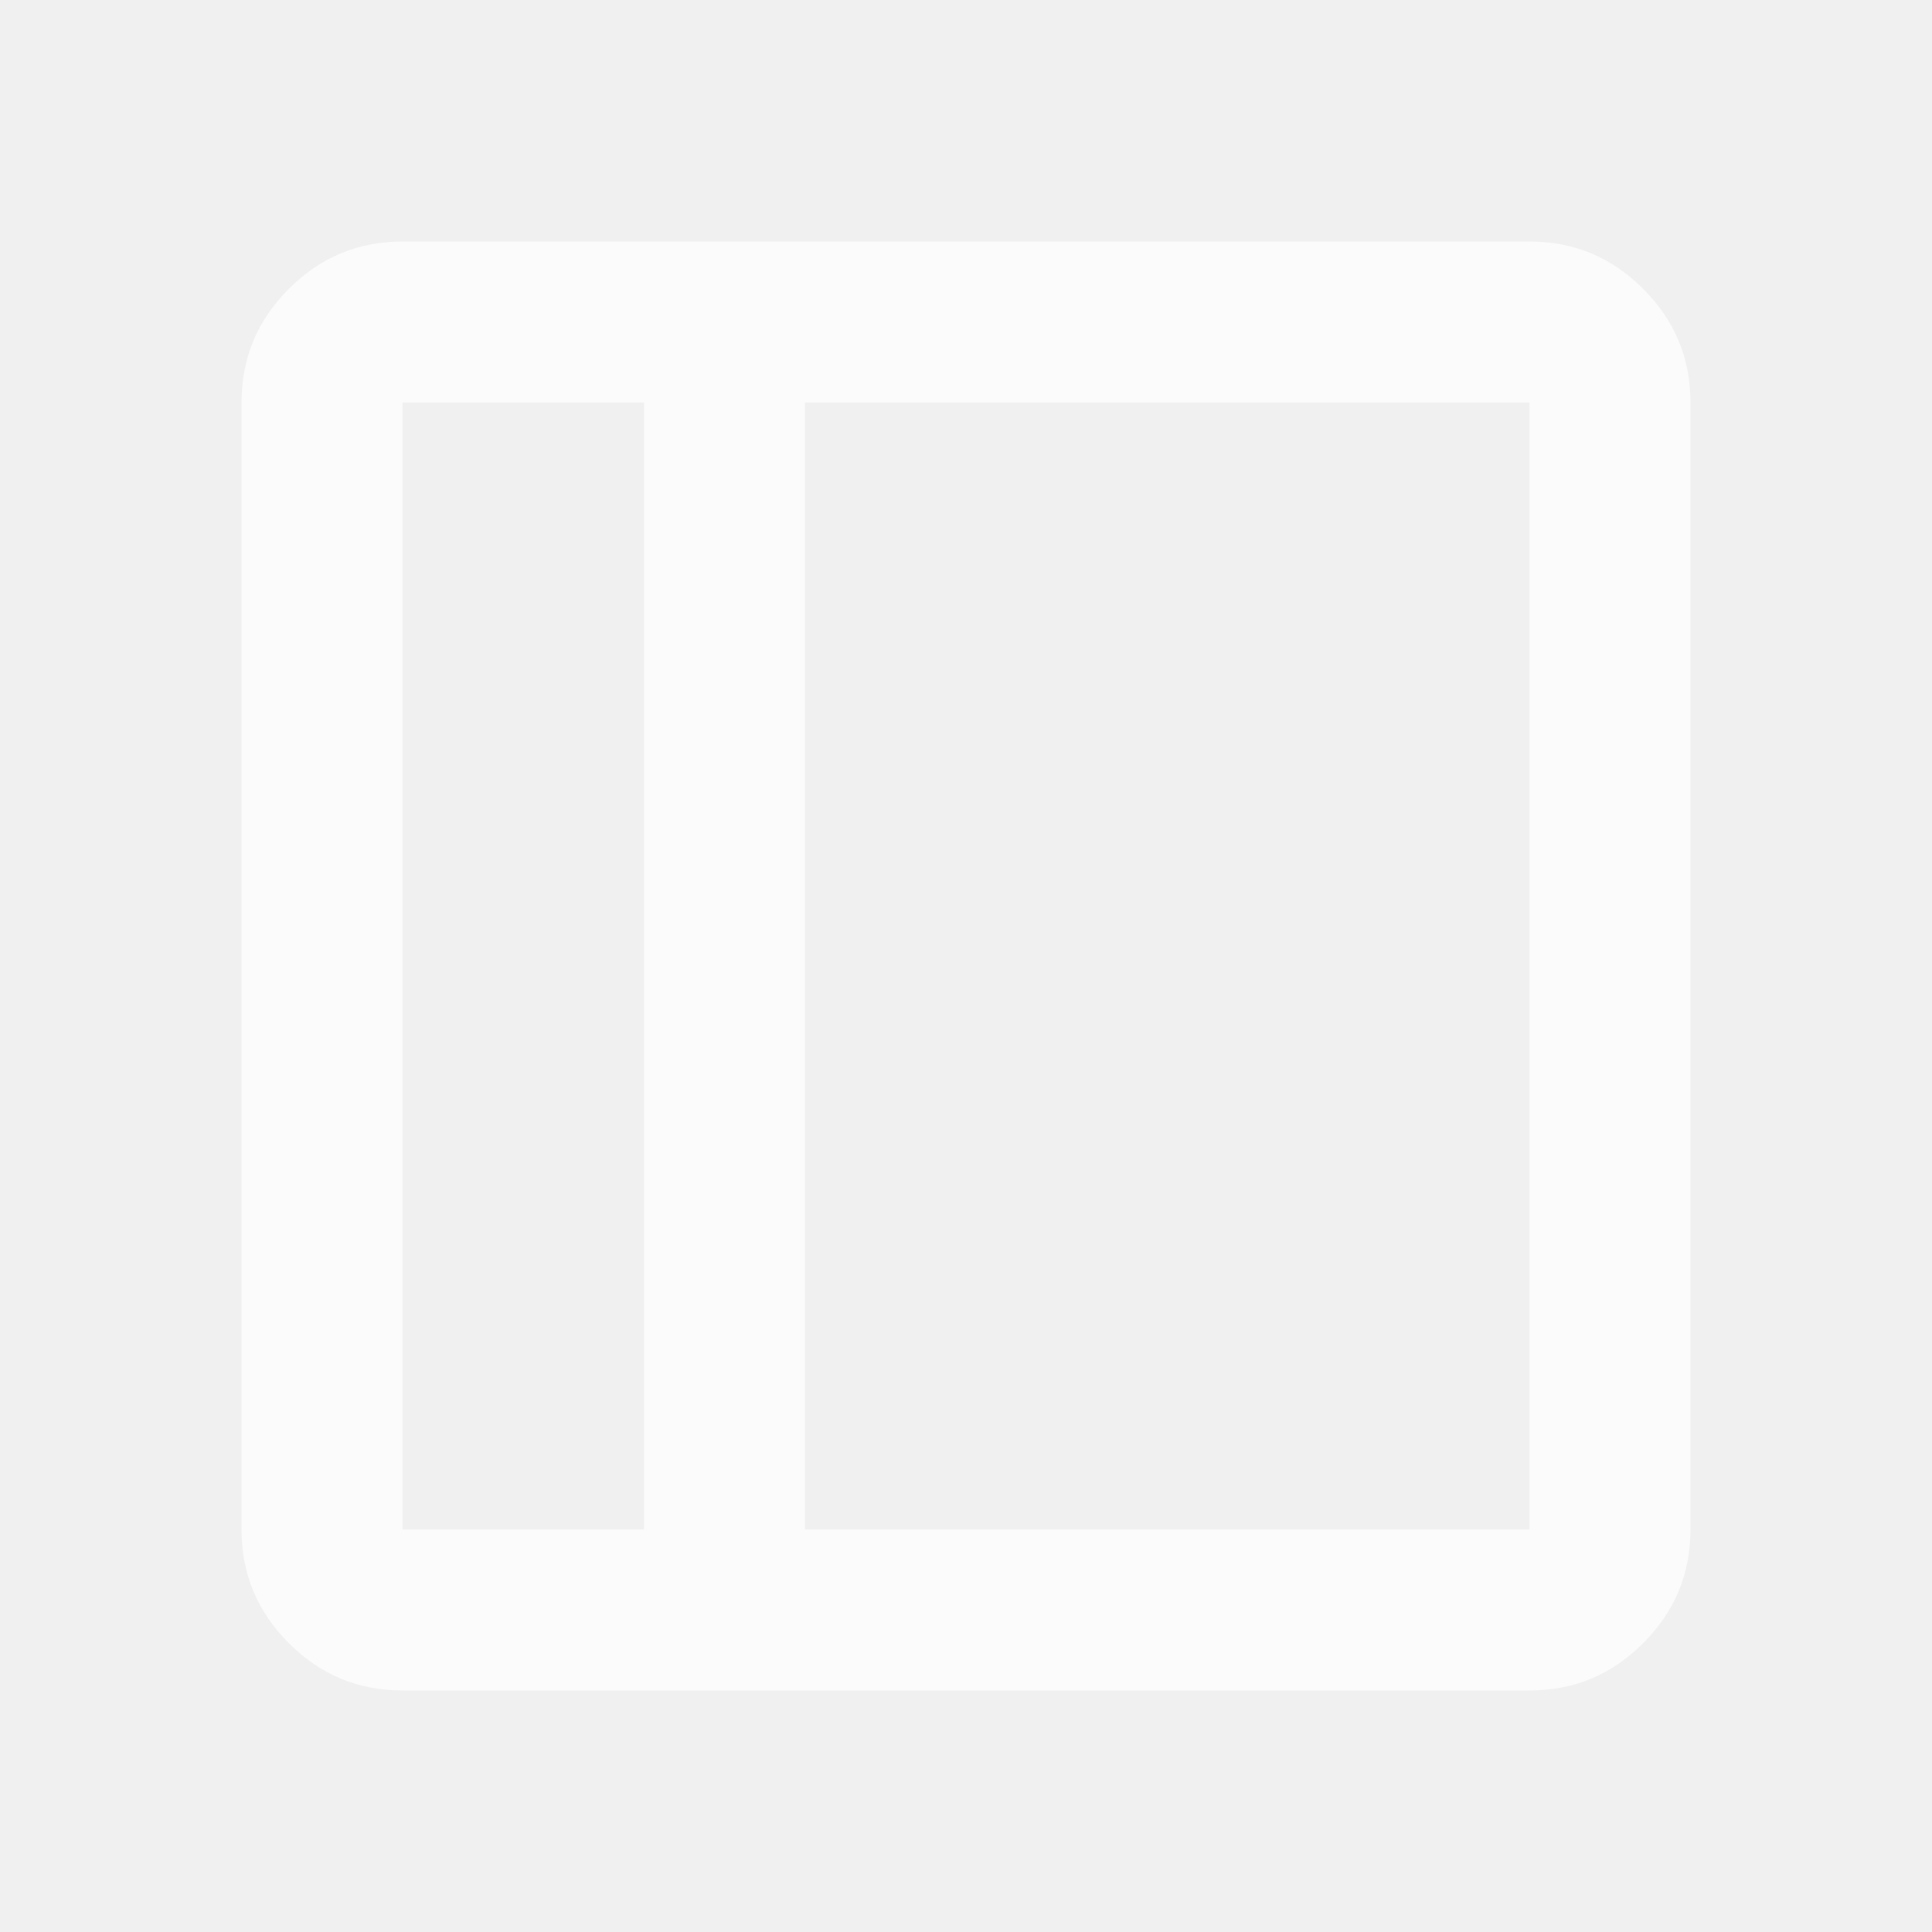
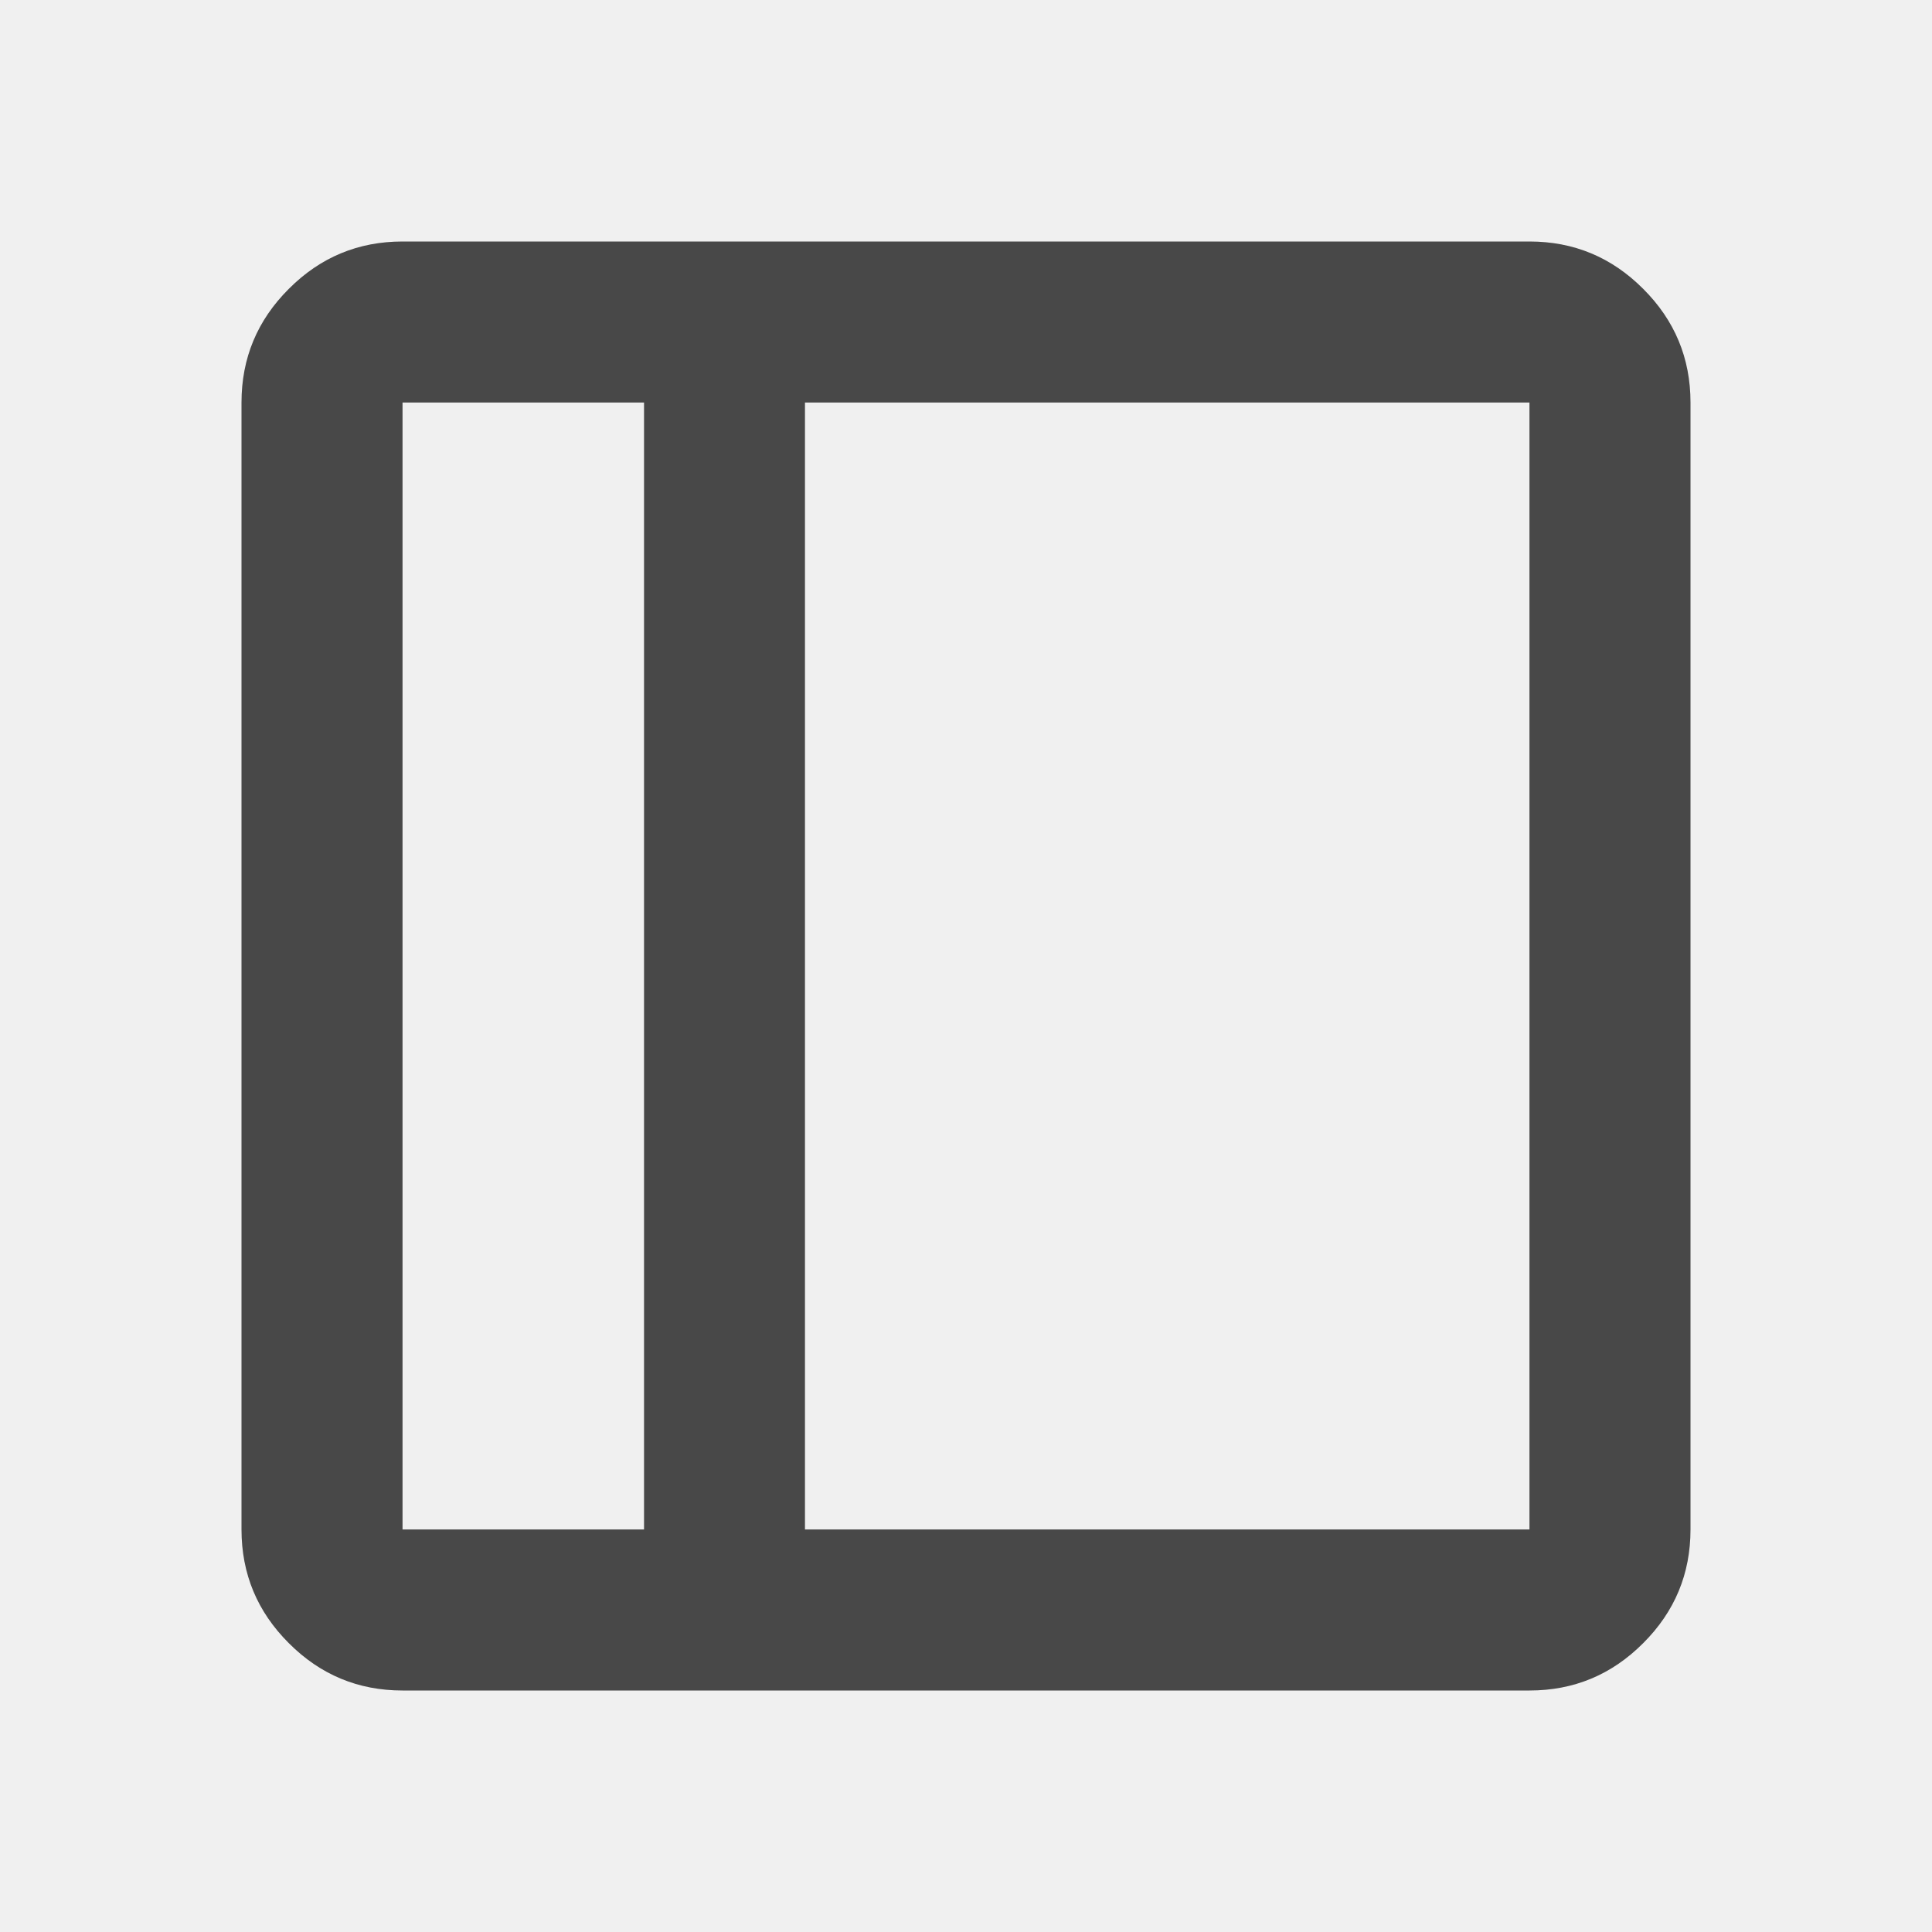
<svg xmlns="http://www.w3.org/2000/svg" width="20" height="20" viewBox="0 0 20 20" fill="none">
  <g opacity="0.7">
    <mask id="mask0_1788_9372" style="mask-type:alpha" maskUnits="userSpaceOnUse" x="0" y="0" width="20" height="20">
      <rect width="20" height="20" fill="#D9D9D9" />
    </mask>
    <g mask="url(#mask0_1788_9372)">
-       <path d="M4.167 17.5C3.708 17.5 3.316 17.337 2.99 17.01C2.663 16.684 2.5 16.292 2.5 15.833V4.167C2.5 3.708 2.663 3.316 2.99 2.99C3.316 2.663 3.708 2.5 4.167 2.5H15.833C16.292 2.5 16.684 2.663 17.01 2.99C17.337 3.316 17.5 3.708 17.5 4.167V15.833C17.5 16.292 17.337 16.684 17.01 17.01C16.684 17.337 16.292 17.5 15.833 17.5H4.167ZM6.667 15.833V4.167H4.167V15.833H6.667ZM8.333 15.833H15.833V4.167H8.333V15.833Z" fill="white" />
+       <path d="M4.167 17.5C3.708 17.5 3.316 17.337 2.99 17.01C2.663 16.684 2.5 16.292 2.5 15.833V4.167C2.5 3.708 2.663 3.316 2.99 2.99C3.316 2.663 3.708 2.5 4.167 2.5H15.833C16.292 2.5 16.684 2.663 17.01 2.99C17.337 3.316 17.5 3.708 17.5 4.167V15.833C17.5 16.292 17.337 16.684 17.01 17.01C16.684 17.337 16.292 17.5 15.833 17.5H4.167ZM6.667 15.833V4.167H4.167V15.833H6.667ZM8.333 15.833H15.833V4.167H8.333V15.833Z" fill="currentColor" />
    </g>
  </g>
</svg>
